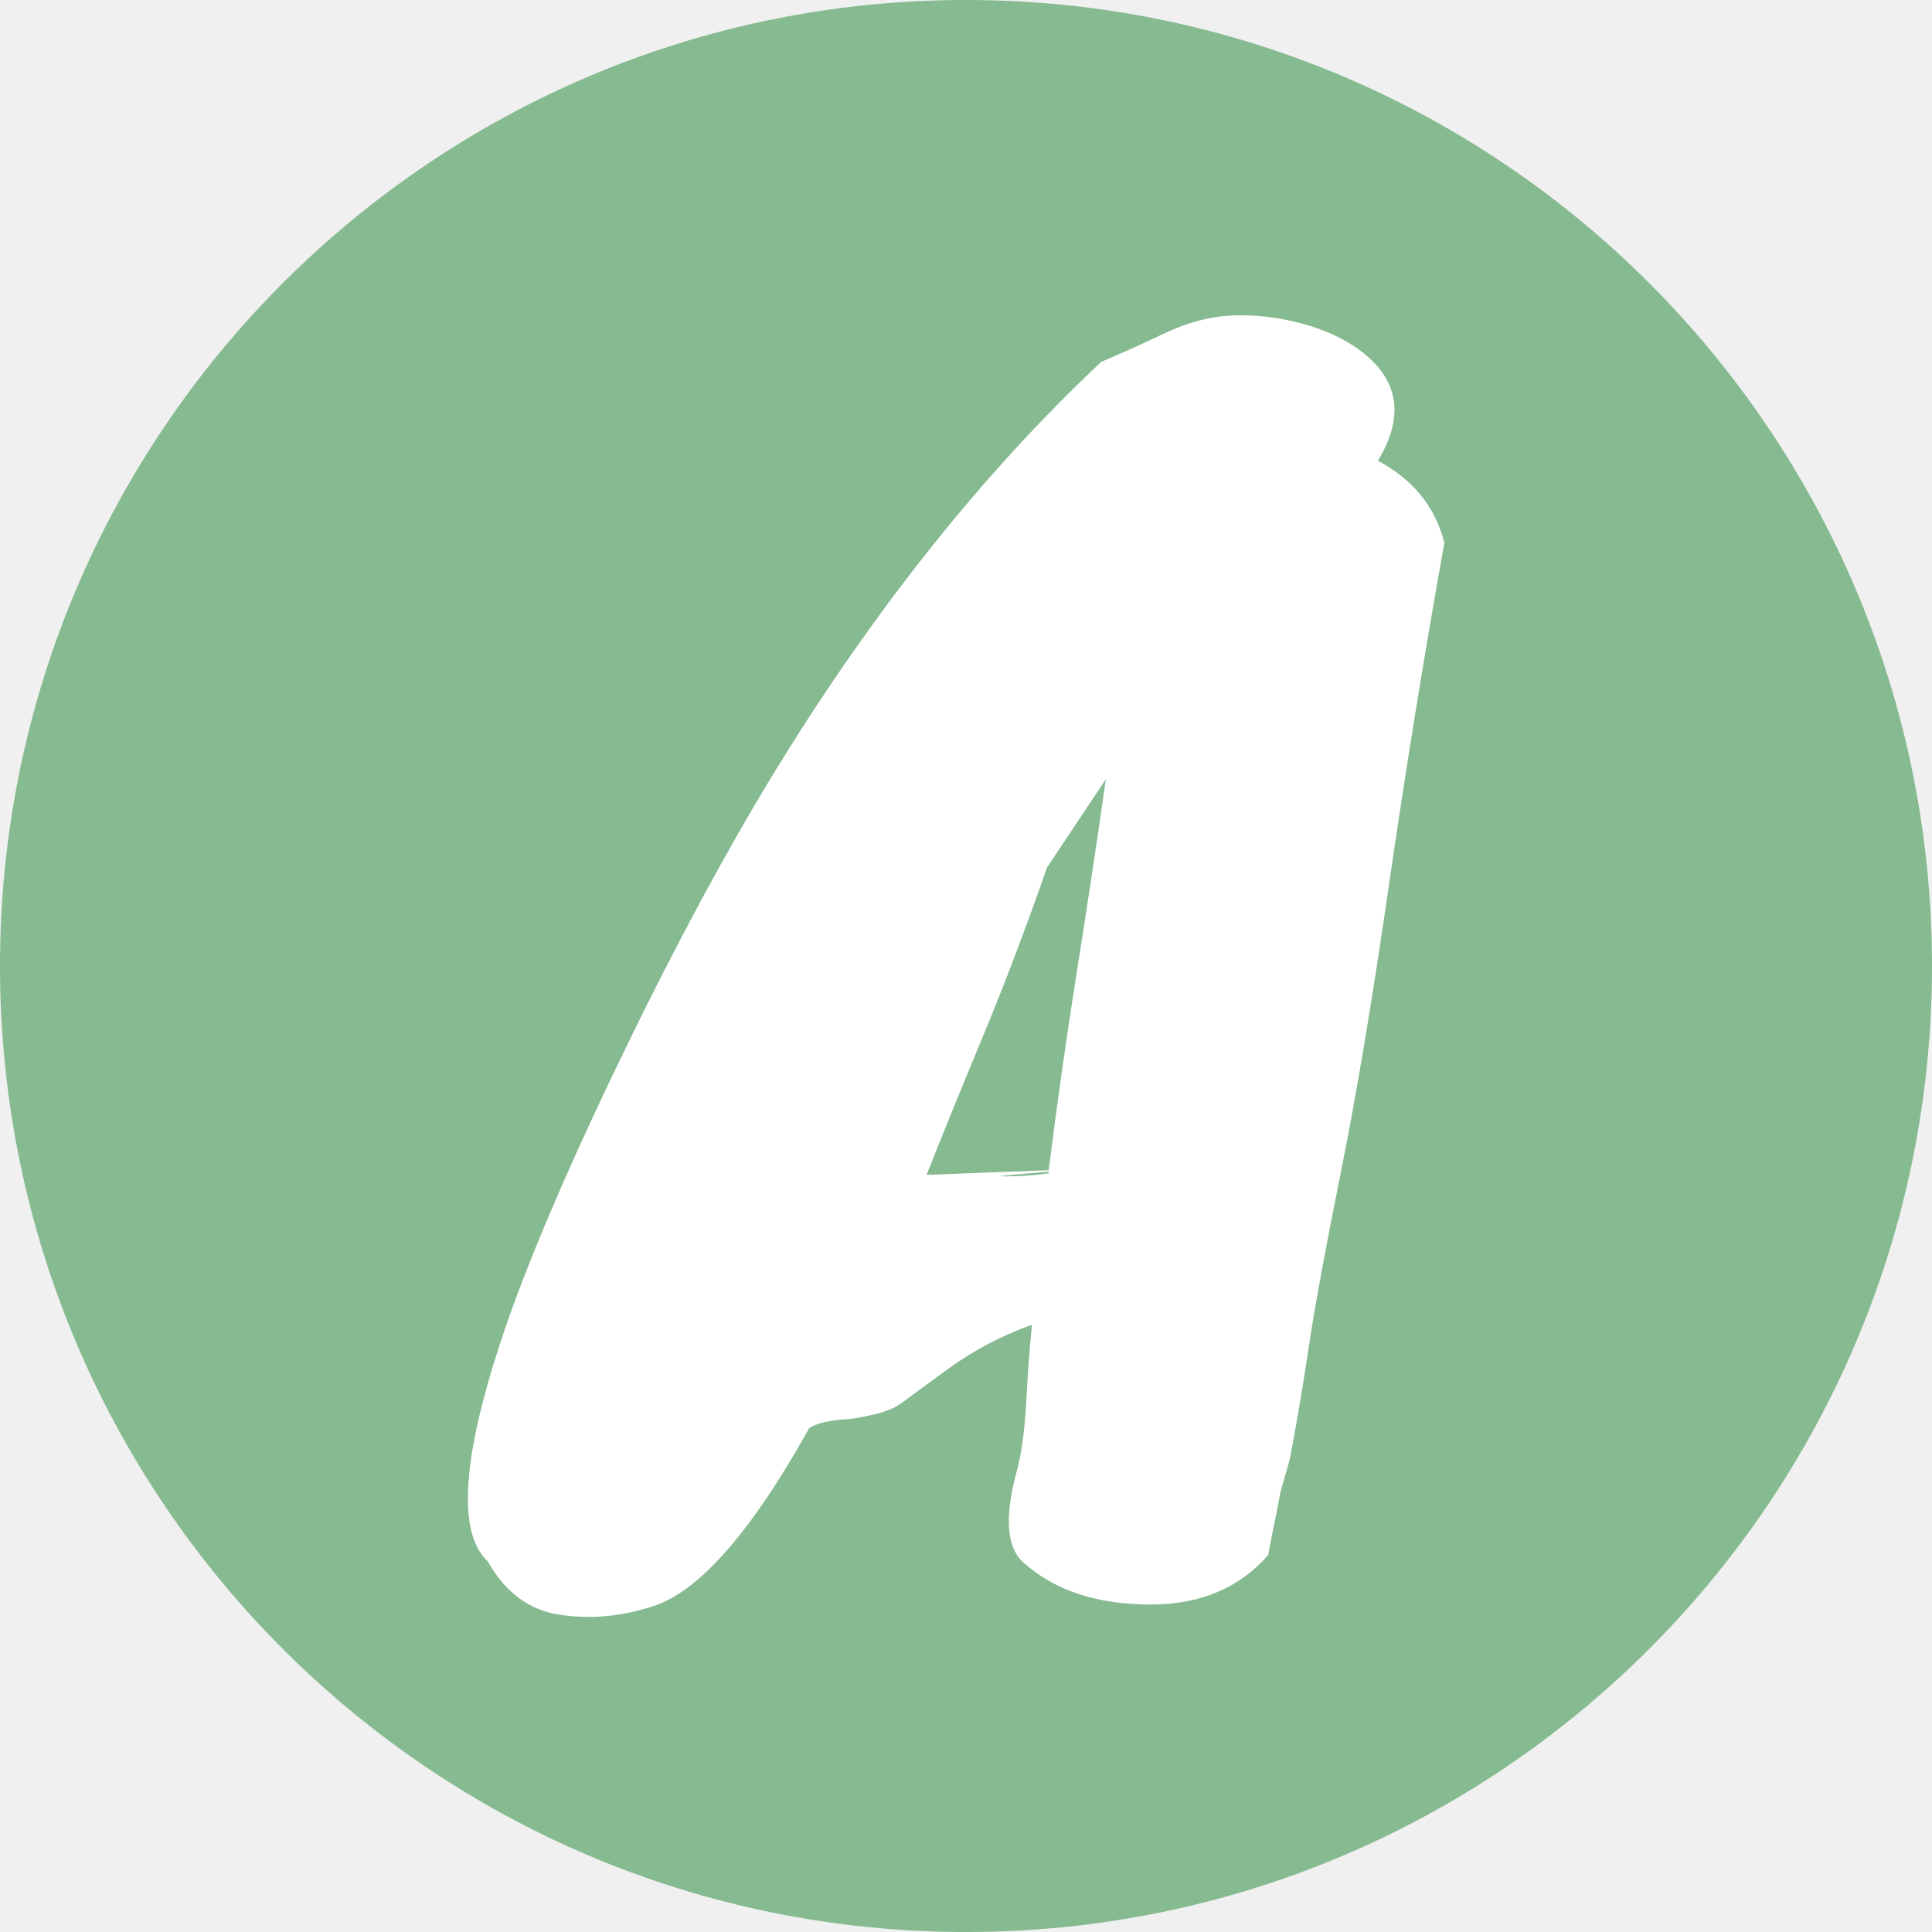
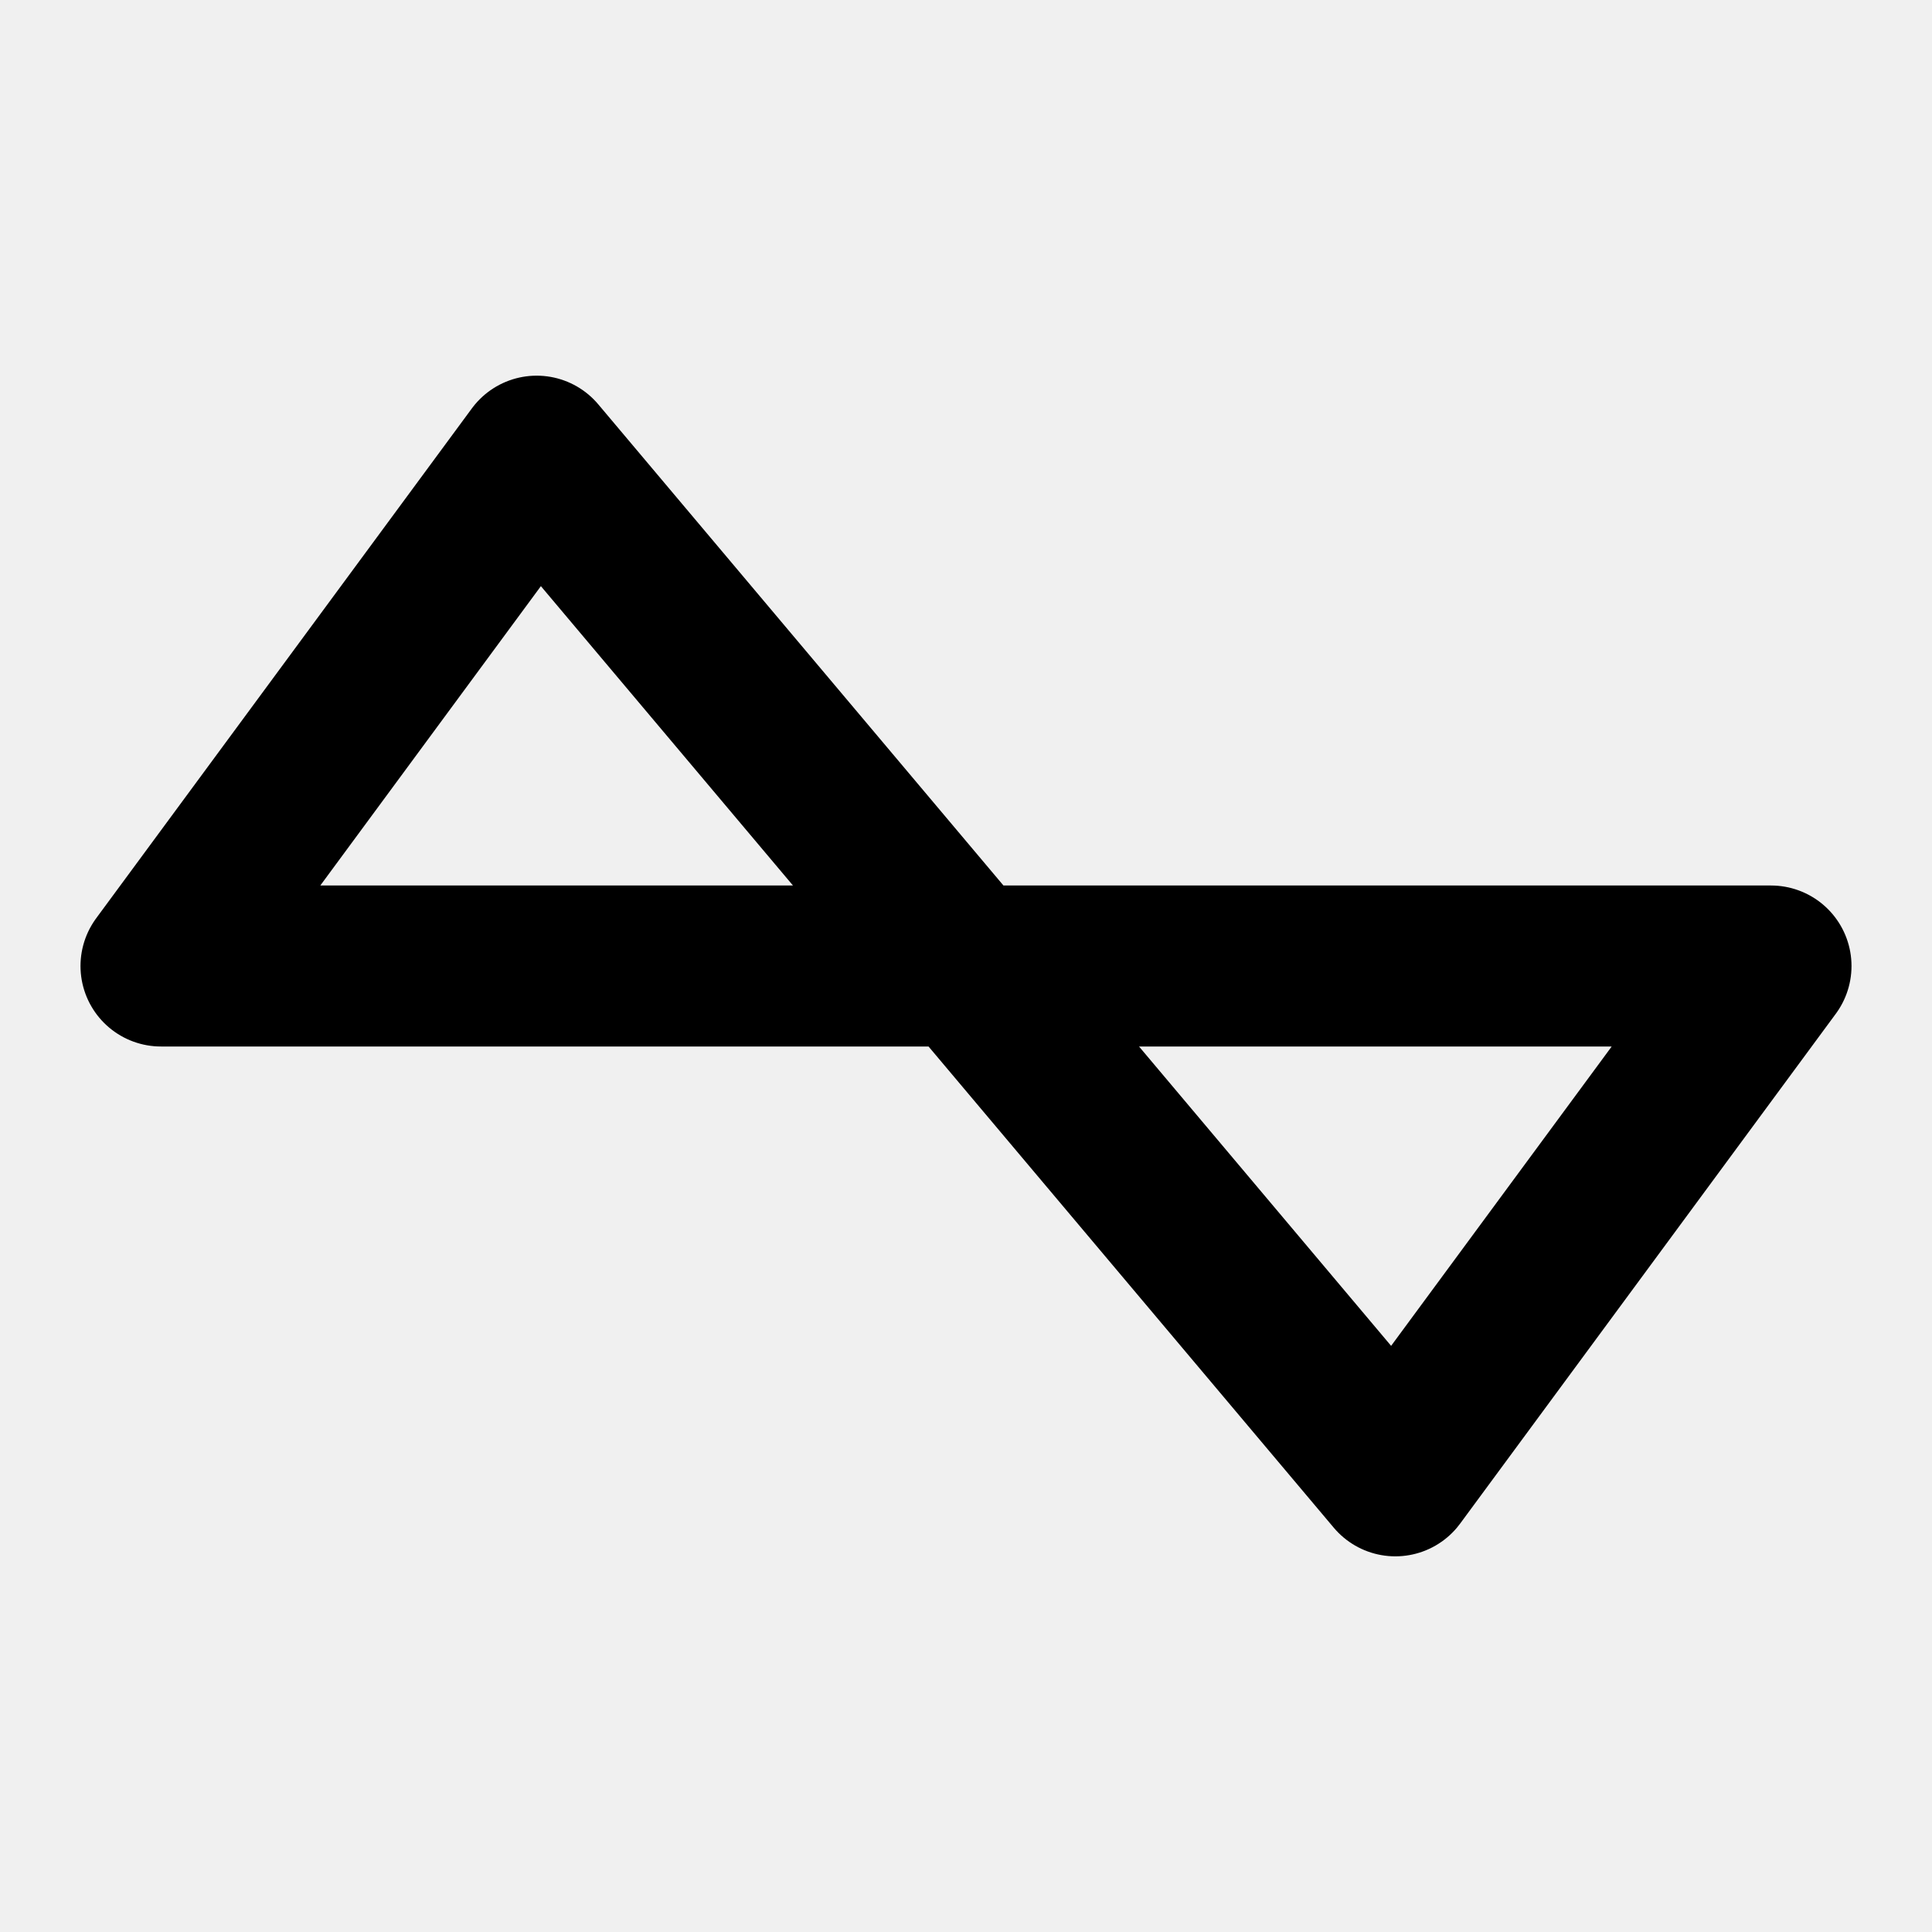
- <svg xmlns="http://www.w3.org/2000/svg" width="256" height="256" viewBox="0 0 100 100">
-   <rect width="100" height="100" rx="50" fill="#86ba90" />
-   <path fill="#fff" d="M71.32 23.85L71.32 23.85Q74.04 25.29 74.76 28.09L74.76 28.09Q73.16 37.05 71.88 45.89Q70.60 54.73 69.40 60.69Q68.20 66.65 67.76 69.61Q67.32 72.57 66.76 75.53L66.76 75.53L66.28 77.21Q66.12 78.09 65.96 78.85Q65.80 79.61 65.64 80.49L65.64 80.49Q63.40 83.05 59.56 83.05L59.56 83.05Q55.48 83.05 53.08 80.97L53.08 80.97Q51.64 79.85 52.60 76.25L52.60 76.25Q53 74.81 53.12 72.53Q53.24 70.25 53.40 68.73L53.40 68.73L53.40 68.57Q51 69.45 49.08 70.85Q47.16 72.25 46.68 72.61Q46.20 72.97 45.40 73.17Q44.60 73.37 43.96 73.45L43.96 73.45Q42.44 73.53 41.88 73.93L41.88 73.93Q37.24 82.25 33.56 83.21L33.56 83.21Q31.24 83.93 28.92 83.57Q26.60 83.21 25.24 80.81L25.24 80.81Q22.68 78.41 26.52 67.69L26.52 67.69Q28.60 62.01 32.48 54.05Q36.36 46.09 39.96 40.17L39.96 40.17Q47.72 27.45 57 18.73L57 18.73Q58.52 18.09 60.28 17.25Q62.04 16.41 63.76 16.33Q65.48 16.25 67.32 16.73Q69.16 17.21 70.44 18.17L70.44 18.17Q73.40 20.41 71.32 23.85ZM57.24 40.33L54.20 44.89Q52.52 49.69 50.84 53.73Q49.16 57.77 47.96 60.81L47.96 60.81L54.28 60.57Q54.92 55.45 55.72 50.41Q56.52 45.37 57.24 40.33L57.24 40.33ZM52.04 60.89L52.04 60.89Q53.16 60.89 54.28 60.73L54.28 60.73L54.28 60.65Q53.24 60.73 52.36 60.81Q51.48 60.89 52.04 60.89Z" />
+ <svg xmlns="http://www.w3.org/2000/svg" width="36" height="36" viewBox="0 0 36 36" fill="none">
+   <style>
+     path {
+         stroke: #000;
+     }
+     @media (prefers-color-scheme: dark) {
+         path {
+             stroke: #fff;
+         }
+     }
+ </style>
+   <path d="M3 18H18H33L26 27.5L10 8.5L3 18Z" stroke-width="3" stroke-linejoin="round" />
</svg>
